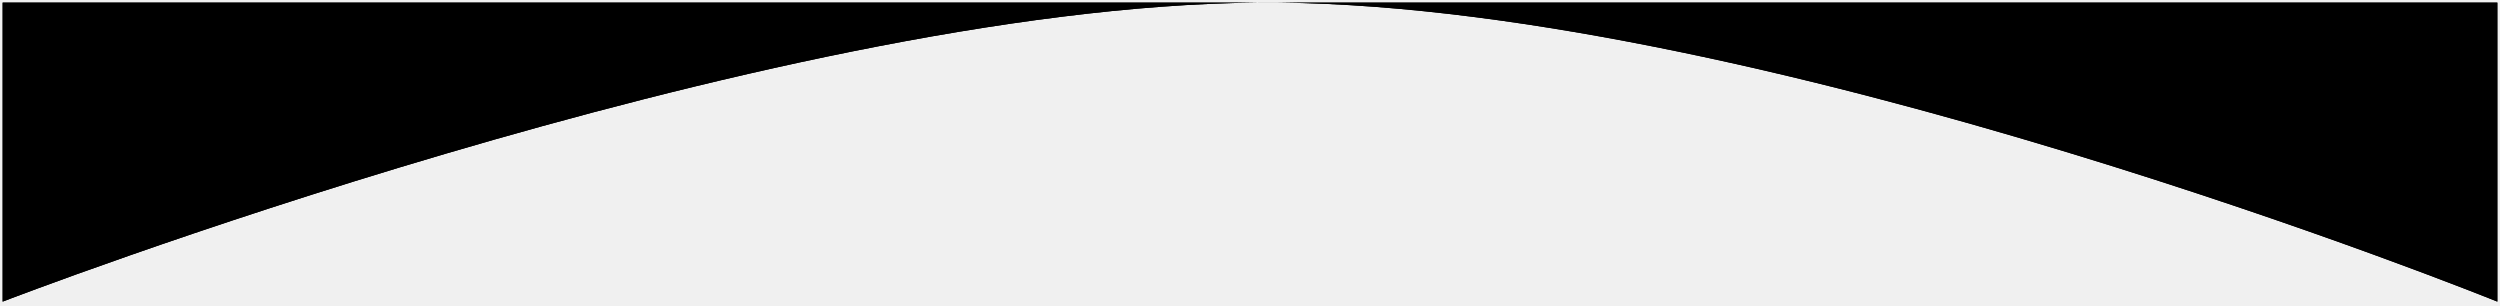
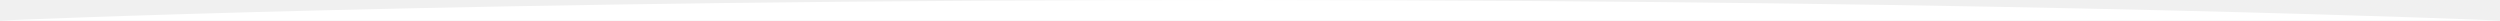
- <svg xmlns="http://www.w3.org/2000/svg" class="wave wave-bottom" viewBox="0 0 949 116" preserveAspectRatio="none" stroke-width="3">
-   <path d="M948 1V114.5C948 114.5 671.819 2.656 485.268 1L476.999 1C290.461 2.698 1 114.5 1 114.5V1L476.999 1C477 1 477 1 477 1C479.735 0.975 482.492 0.975 485.268 1L948 1Z" />
-   <path d="M948 1V114.5C948 114.5 663.538 -0.697 477 1C290.462 2.697 1 114.5 1 114.5V1L948 1Z" />
+ <svg xmlns="http://www.w3.org/2000/svg" width="972" height="8" viewBox="0 0 972 8" fill="none">
+   <path d="M486 0.002C790.813 0.166 972 8 972 8H0C0 8 181.187 -0.161 486 0.002Z" fill="white" />
</svg>
